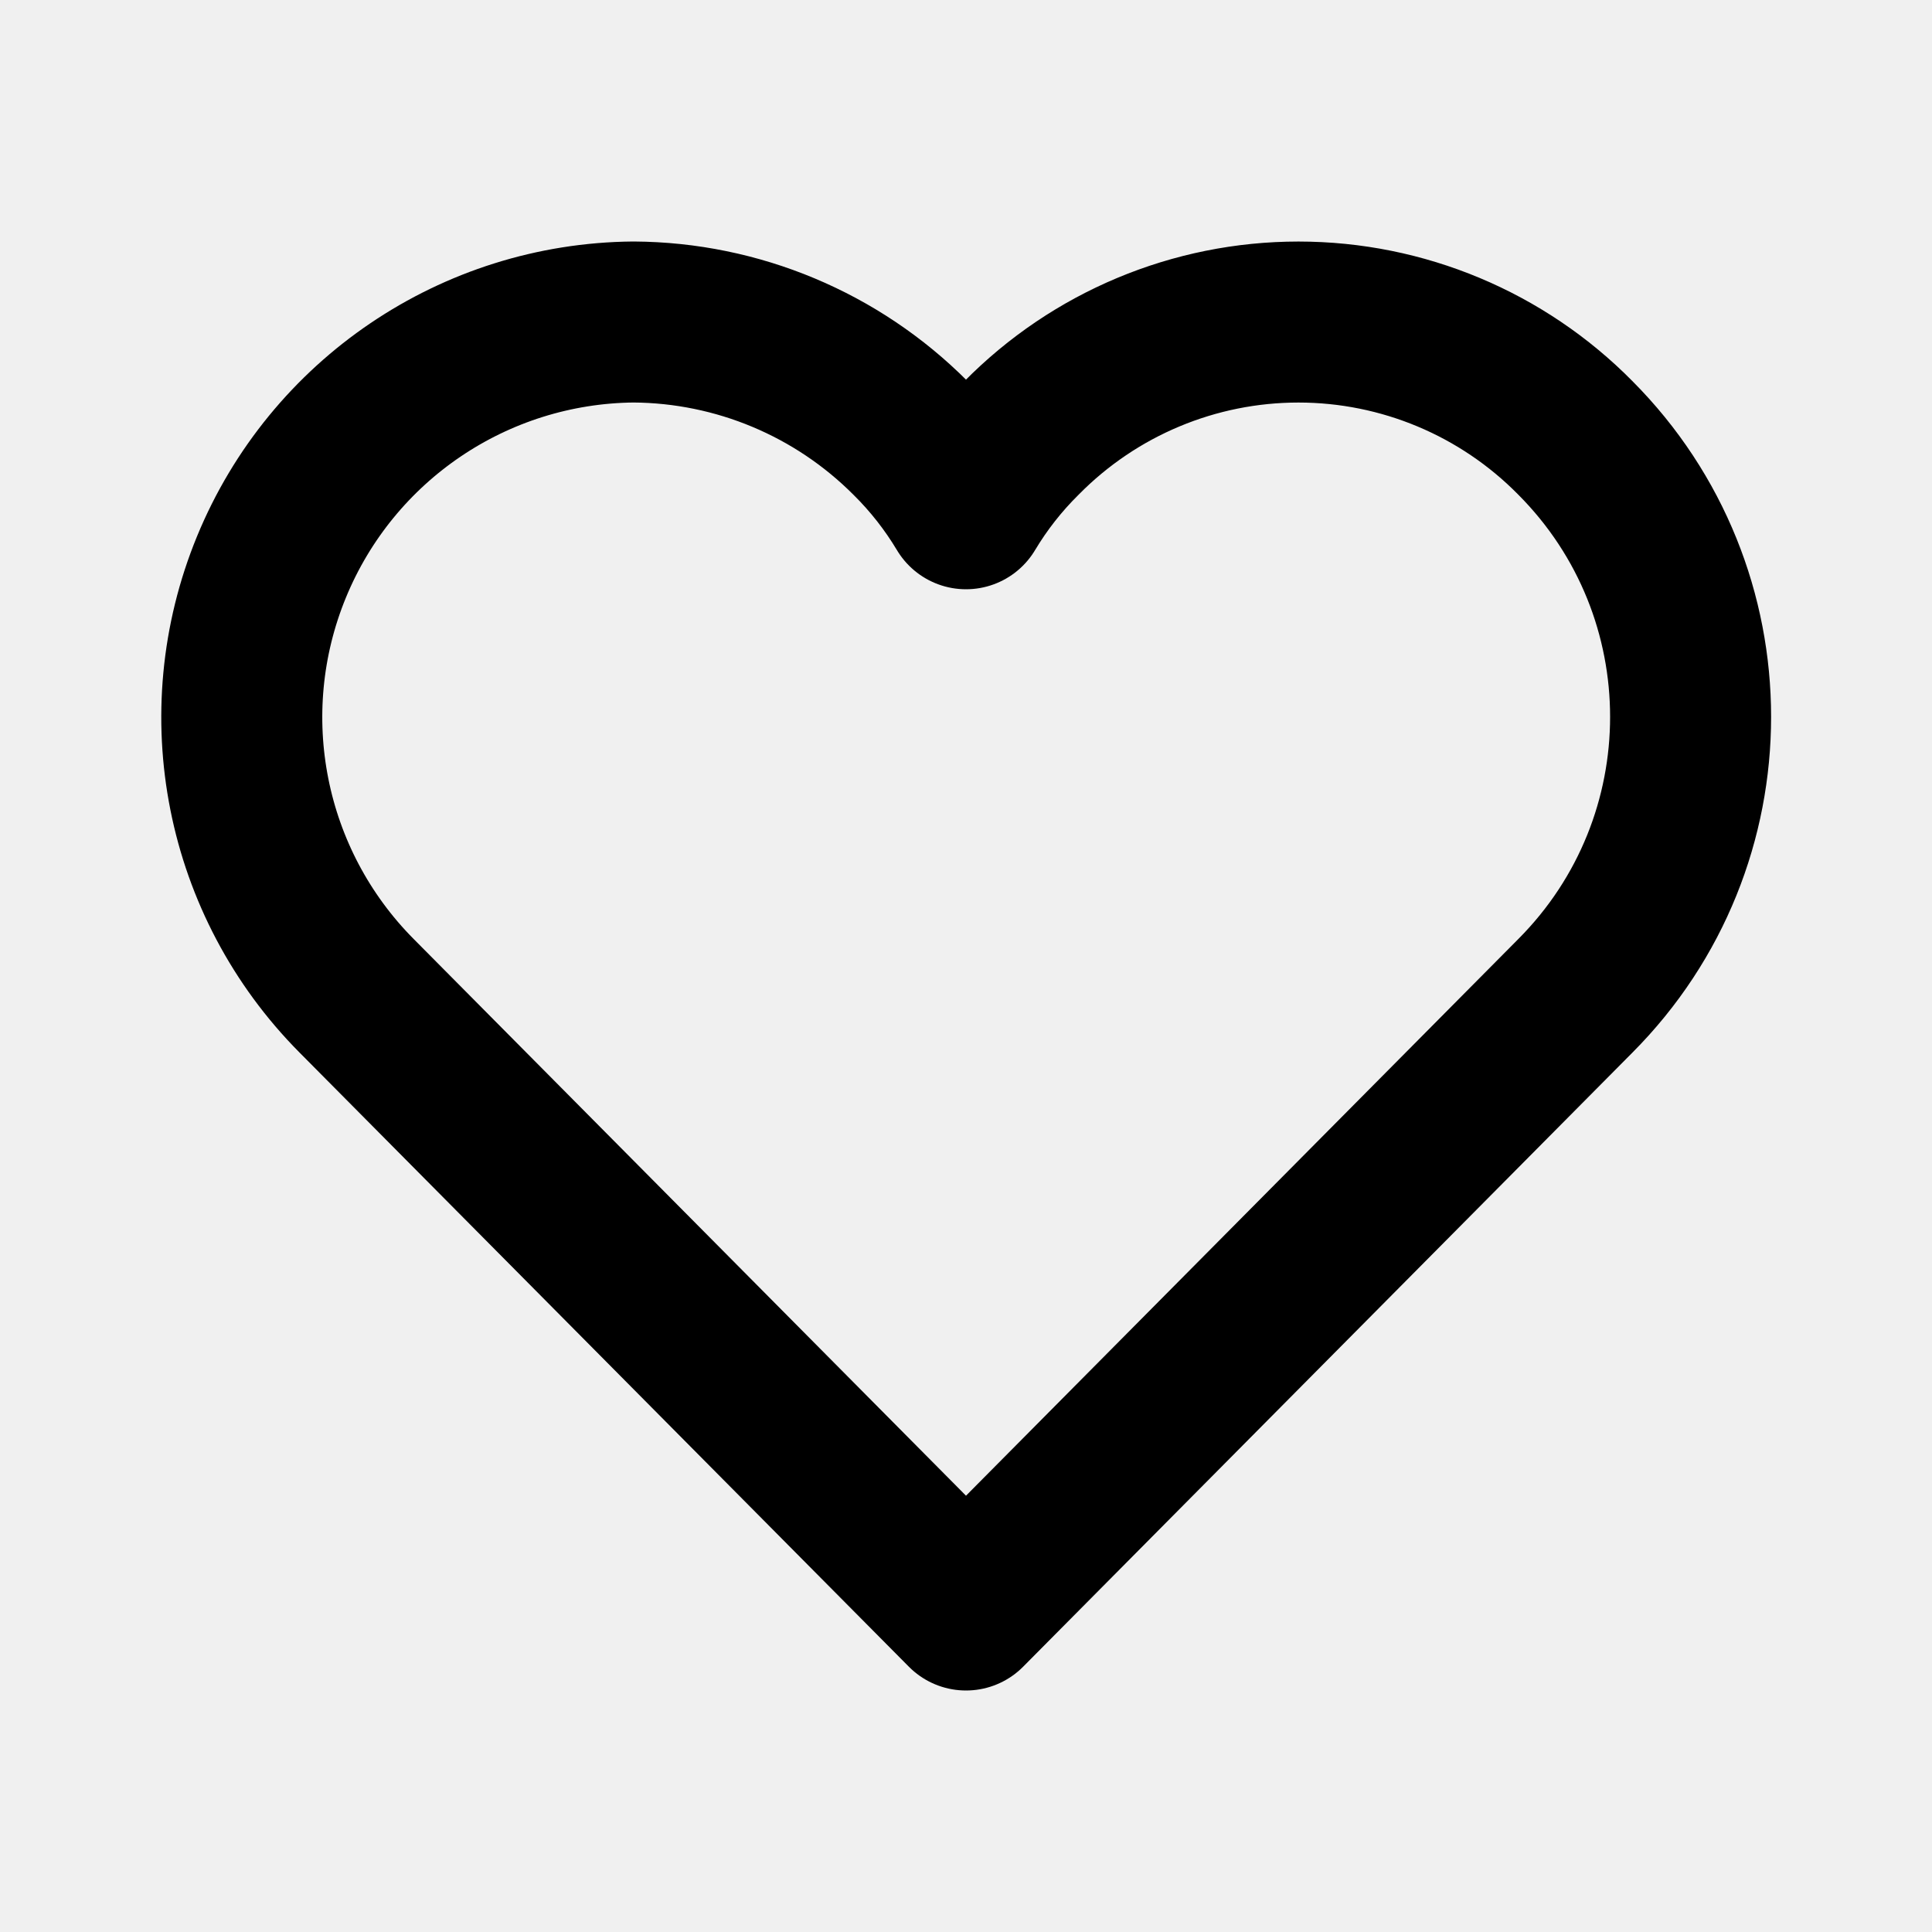
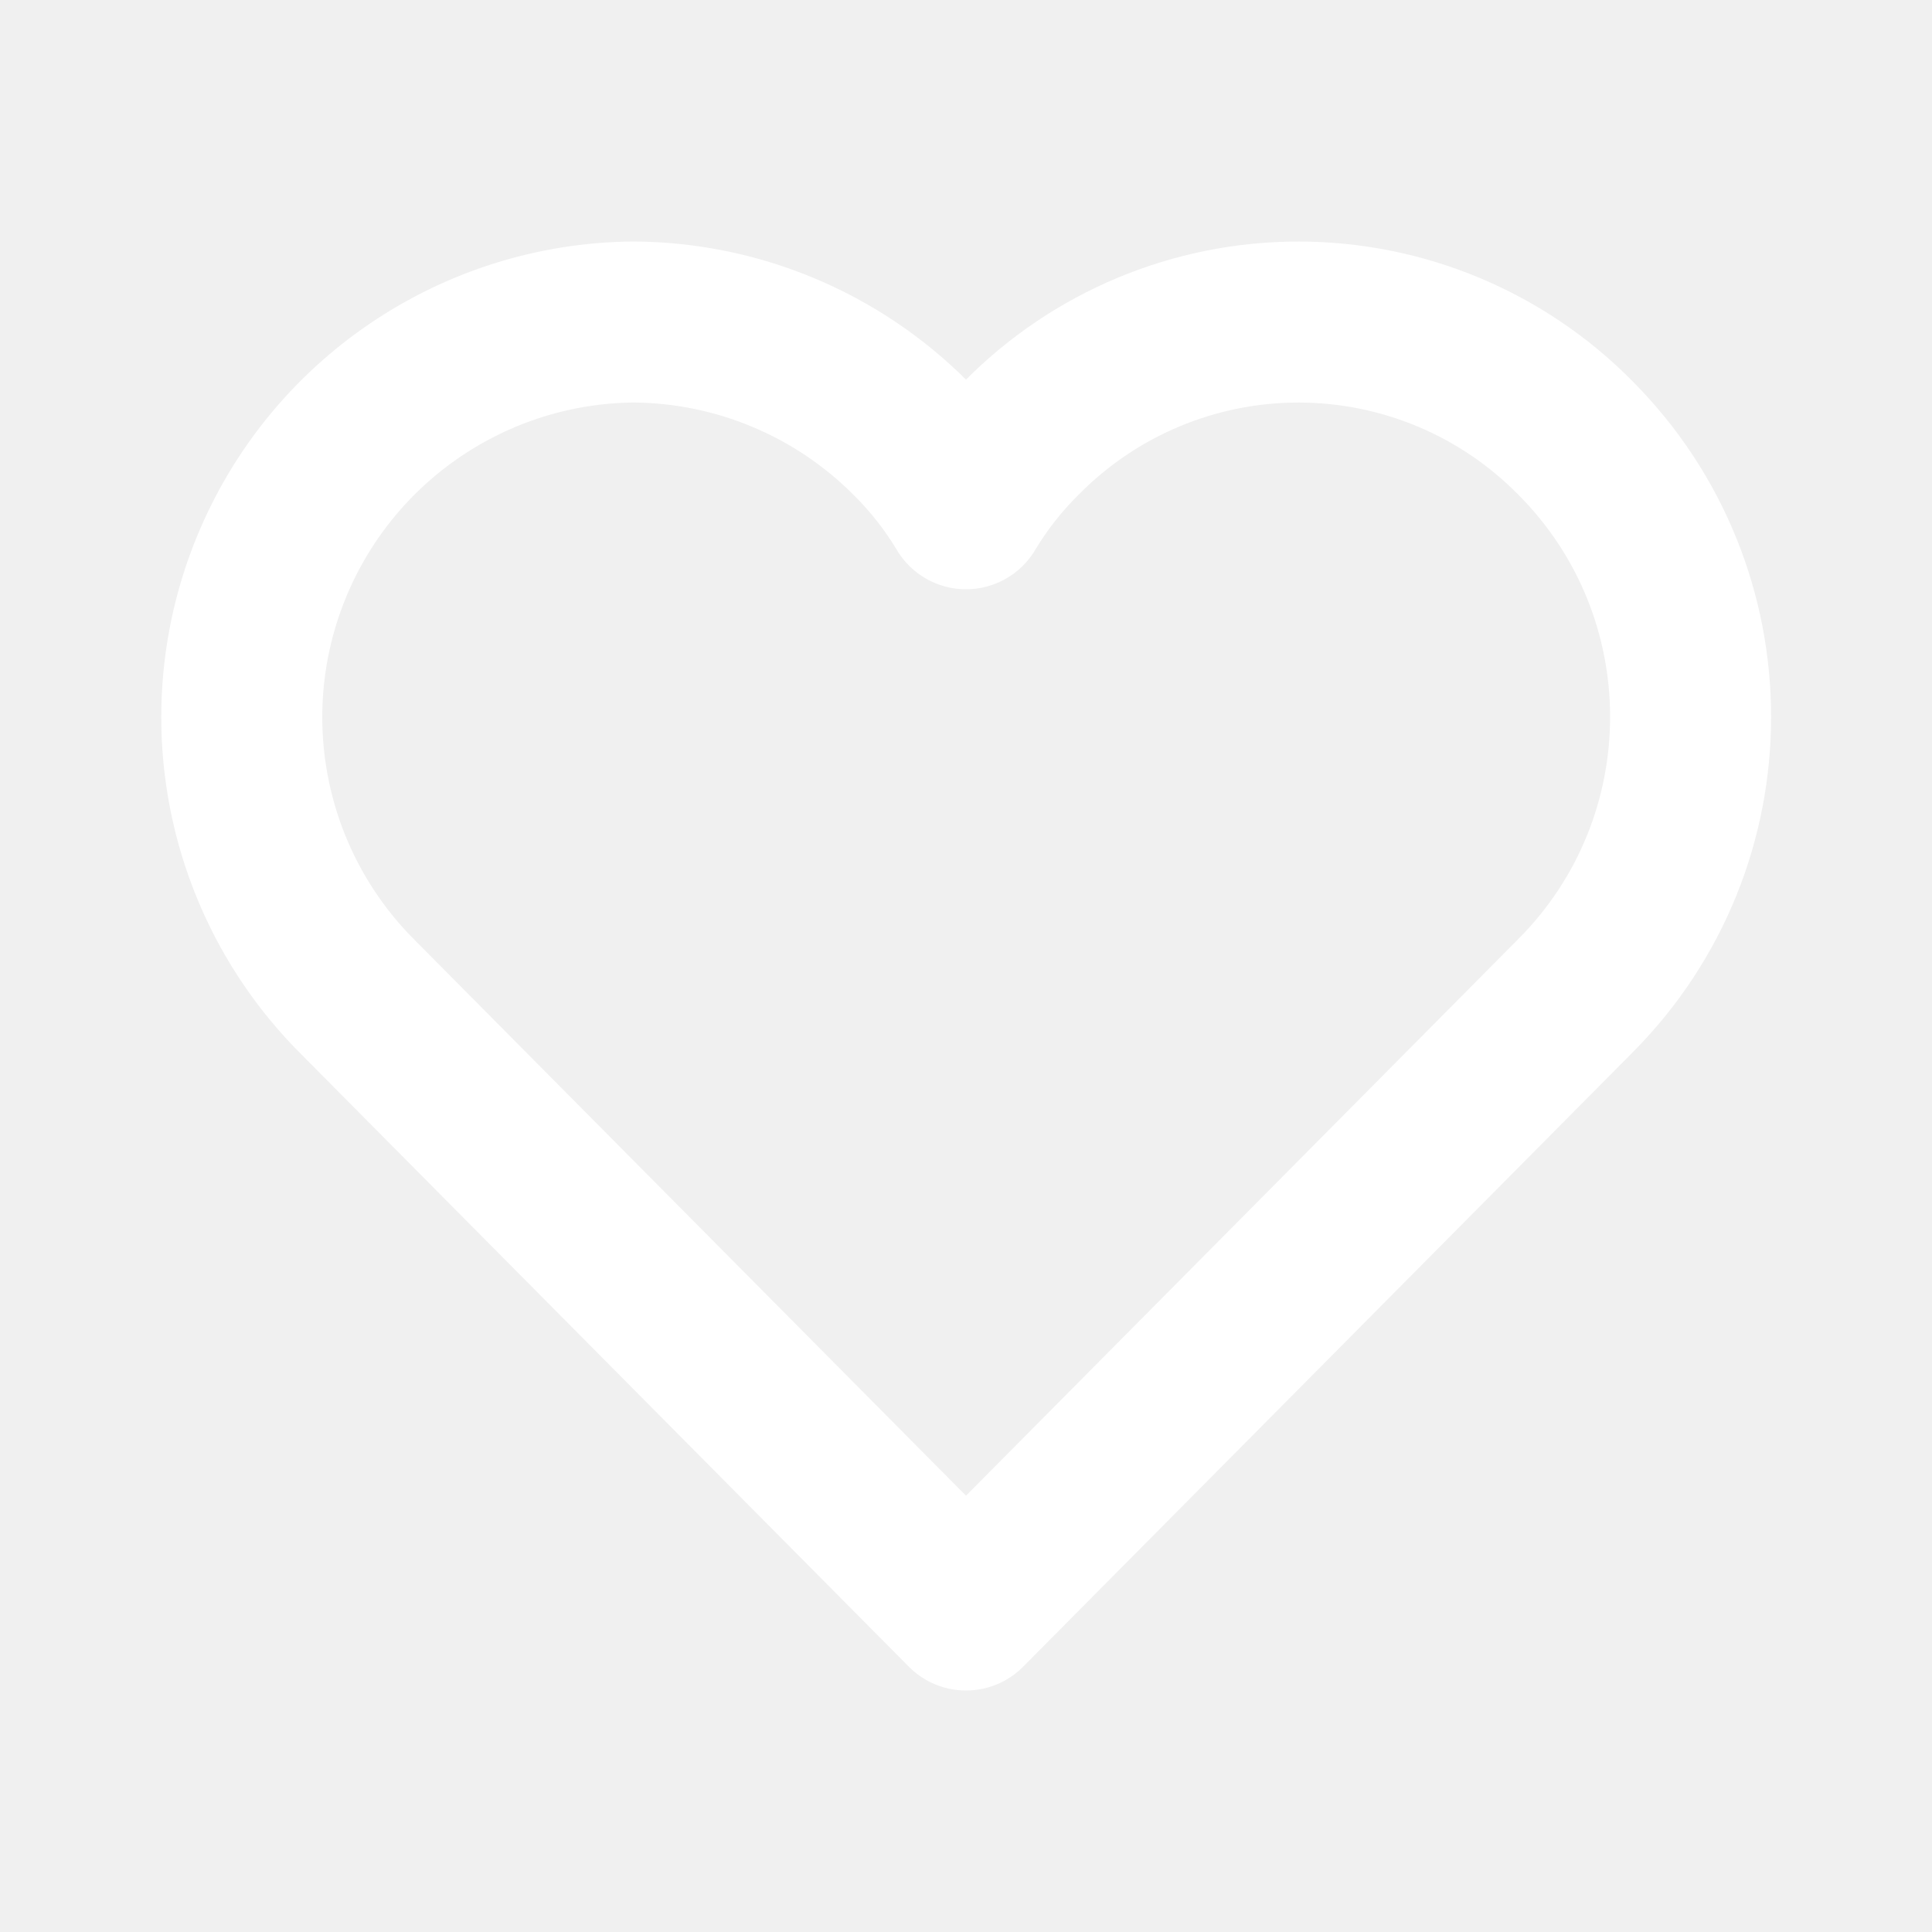
- <svg xmlns="http://www.w3.org/2000/svg" fill="#000000" width="10px" height="10px" viewBox="0 0 24 24" id="favourite" data-name="Line Color" class="icon line-color">
-   <path id="primary" d="M19.57,5.44a4.91,4.91,0,0,1,0,6.93L12,20,4.43,12.37A4.91,4.91,0,0,1,7.87,4a4.9,4.9,0,0,1,3.44,1.44,4.46,4.46,0,0,1,.69.88,4.46,4.46,0,0,1,.69-.88,4.83,4.83,0,0,1,6.88,0Z" style="fill: none; stroke: rgb(0, 0, 0); stroke-linecap: round; stroke-linejoin: round; stroke-width: 2;" />
+ <svg xmlns="http://www.w3.org/2000/svg" fill="#000000" width="20px" height="20px" viewBox="0 0 24 24" id="favourite" data-name="Line Color" class="icon line-color">
+   <path id="primary" d="M19.57,5.44a4.91,4.91,0,0,1,0,6.93L12,20,4.43,12.37A4.91,4.91,0,0,1,7.87,4a4.9,4.9,0,0,1,3.44,1.44,4.46,4.46,0,0,1,.69.88,4.46,4.46,0,0,1,.69-.88,4.83,4.83,0,0,1,6.88,0Z" style="fill: none; stroke: #fff; stroke-linecap: round; stroke-linejoin: round; stroke-width: 2;" />
</svg>
